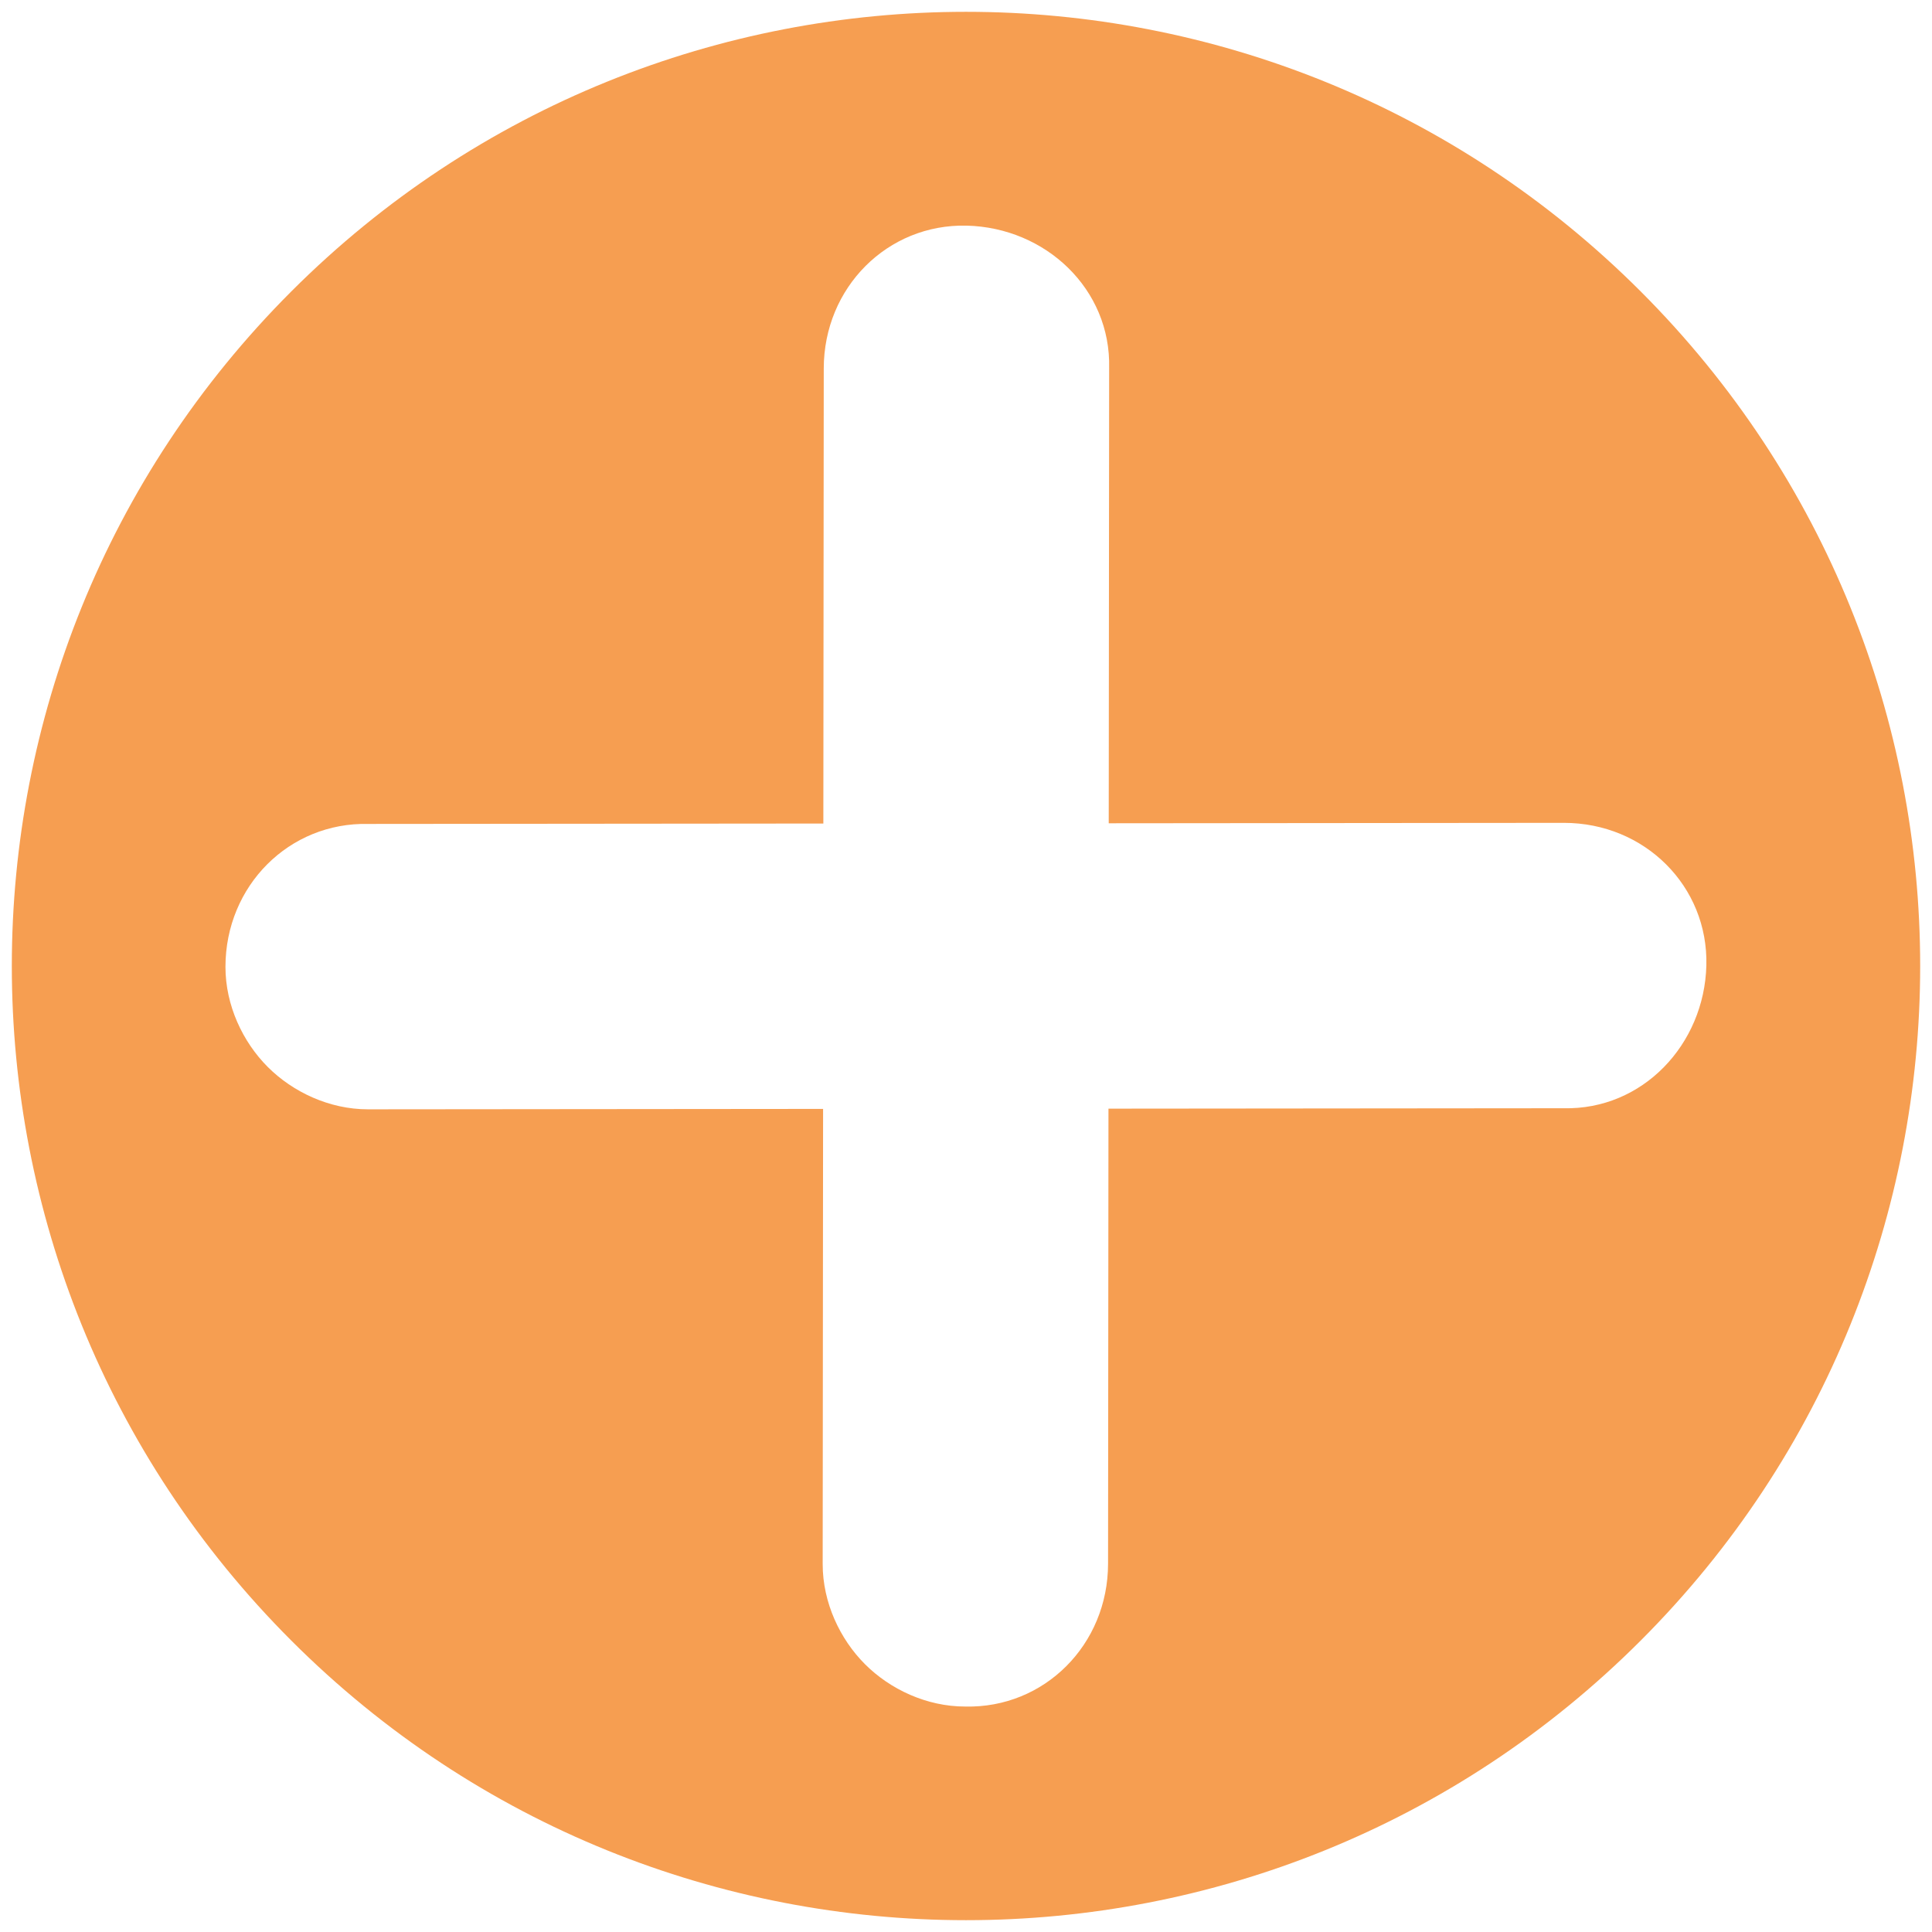
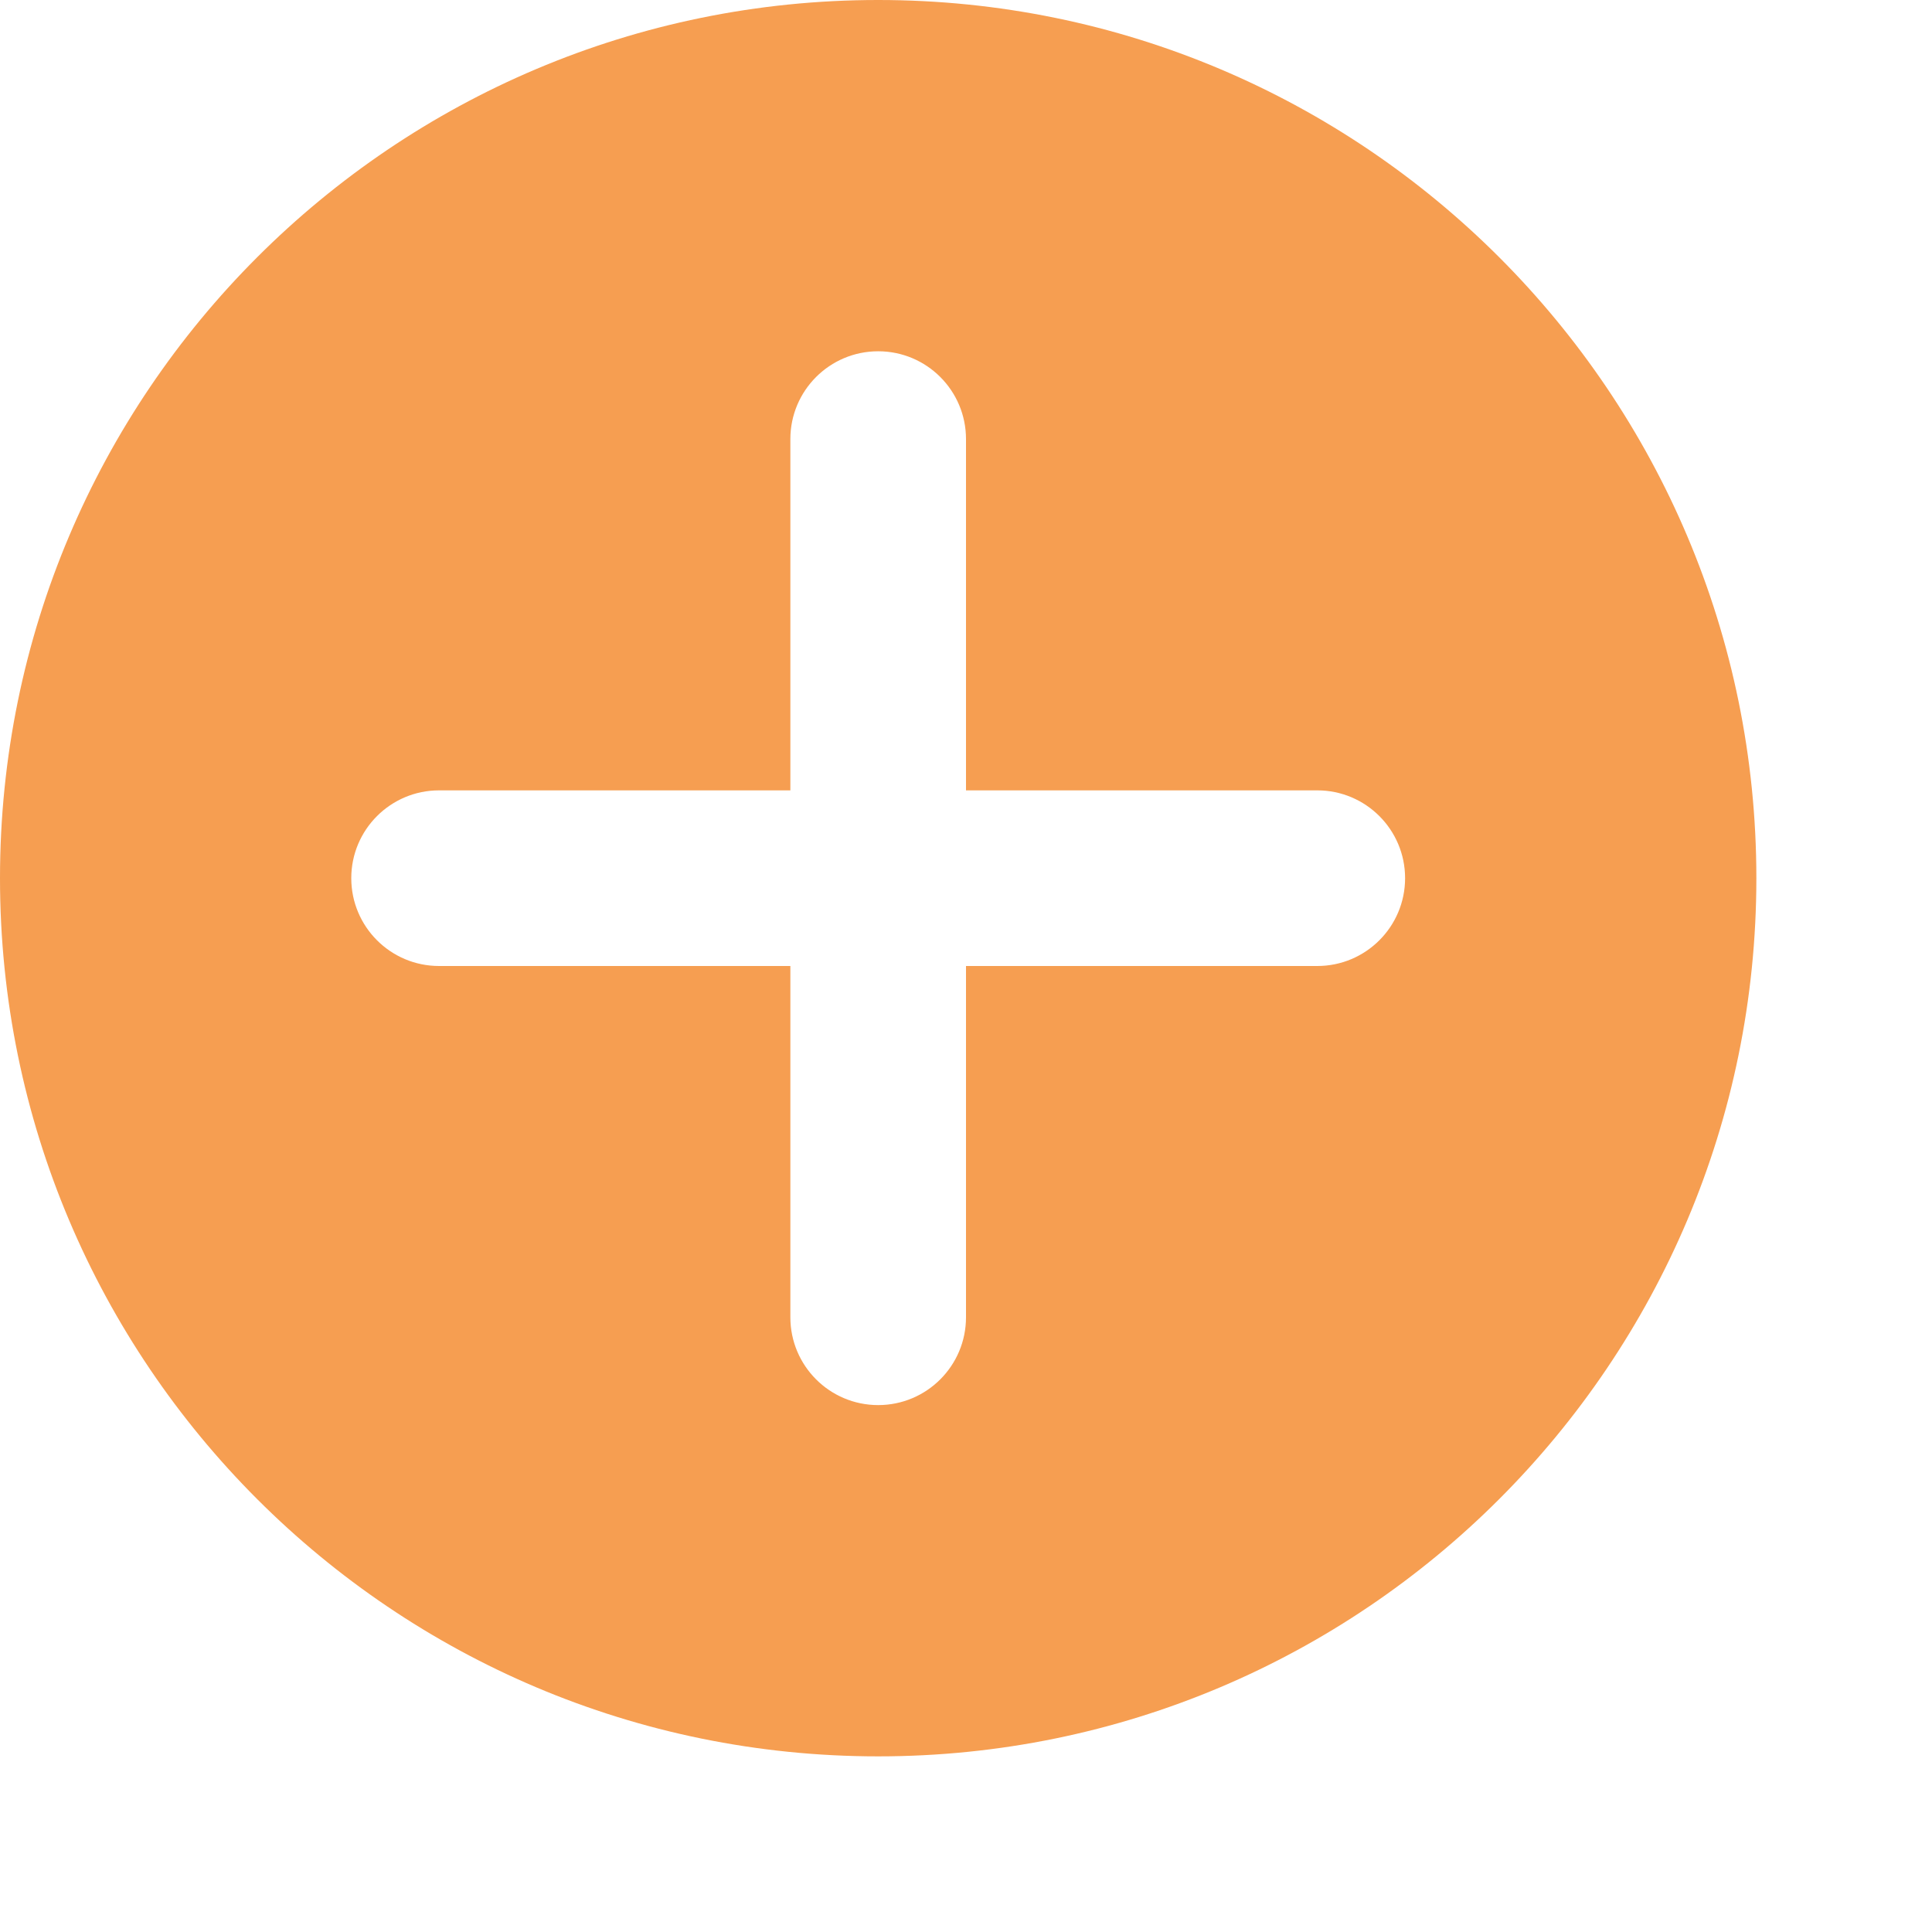
- <svg xmlns="http://www.w3.org/2000/svg" version="1.1" width="128" height="128" viewBox="0 0 128 128" xml:space="preserve">
-   <defs>
- </defs>
-   <g transform="matrix(1.117403 1.117403 -1.117403 1.117403 64 64)" id="72p_yWYfnQGj9PxbZ9WDI">
-     <path style="stroke: none; stroke-width: 1; stroke-dasharray: none; stroke-linecap: butt; stroke-dashoffset: 0; stroke-linejoin: miter; stroke-miterlimit: 4; fill: rgb(246,158,81); fill-rule: nonzero; opacity: 1;" transform=" translate(-40, -40)" d="M 40 0 C 17.9 0 0 17.9 0 40 C 0 62.1 17.9 80 40 80 C 62.1 80 80 62.1 80 40 C 80 17.9 62.1 0 40 0 z" stroke-linecap="round" />
-   </g>
-   <g transform="matrix(1.276366 1.276366 -1.278674 1.278674 64.0419 63.9581)" id="WAi5l1NHmVOO6kEZLB6rR">
-     <path style="stroke: none; stroke-width: 1; stroke-dasharray: none; stroke-linecap: butt; stroke-dashoffset: 0; stroke-linejoin: miter; stroke-miterlimit: 4; fill: rgb(255,255,255); fill-rule: nonzero; opacity: 1;" transform=" translate(-40, -39.9625)" d="M 59.2 28.2 L 47.4 40 L 59.2 51.8 C 61.3 53.9 61.3 57.2 59.2 59.2 C 58.2 60.2 56.8 60.7 55.5 60.7 C 54.2 60.7 52.8 60.2 51.8 59.2 L 40 47.4 L 28.2 59.2 C 27.2 60.2 25.8 60.7 24.5 60.7 C 23.2 60.7 21.8 60.2 20.8 59.2 C 18.7 57.1 18.7 53.8 20.8 51.8 L 32.6 40 L 20.8 28.2 C 18.7 26.1 18.7 22.8 20.8 20.8 C 22.9 18.8 26.2 18.7 28.2 20.8 L 40 32.6 L 51.8 20.8 C 53.9 18.7 57.2 18.7 59.2 20.8 C 61.2 22.9 61.3 26.2 59.2 28.2 z" stroke-linecap="round" />
+ <svg xmlns="http://www.w3.org/2000/svg" fill="#F69E51" width="128px" height="128px" viewBox="0 0 22.00 22.00" preserveAspectRatio="xMinYMin" class="jam jam-plus-circle-f" stroke="#F69E51" stroke-width="0">
+   <g id="SVGRepo_bgCarrier" stroke-width="0" />
+   <g id="SVGRepo_tracerCarrier" stroke-linecap="round" stroke-linejoin="round" />
+   <g id="SVGRepo_iconCarrier">
+     <path d="M11 11h4a1 1 0 0 0 0-2h-4V5a1 1 0 0 0-2 0v4H5a1 1 0 1 0 0 2h4v4a1 1 0 0 0 2 0v-4zm-1 9C4.477 20 0 15.523 0 10S4.477 0 10 0s10 4.477 10 10-4.477 10-10 10z" />
  </g>
</svg>
